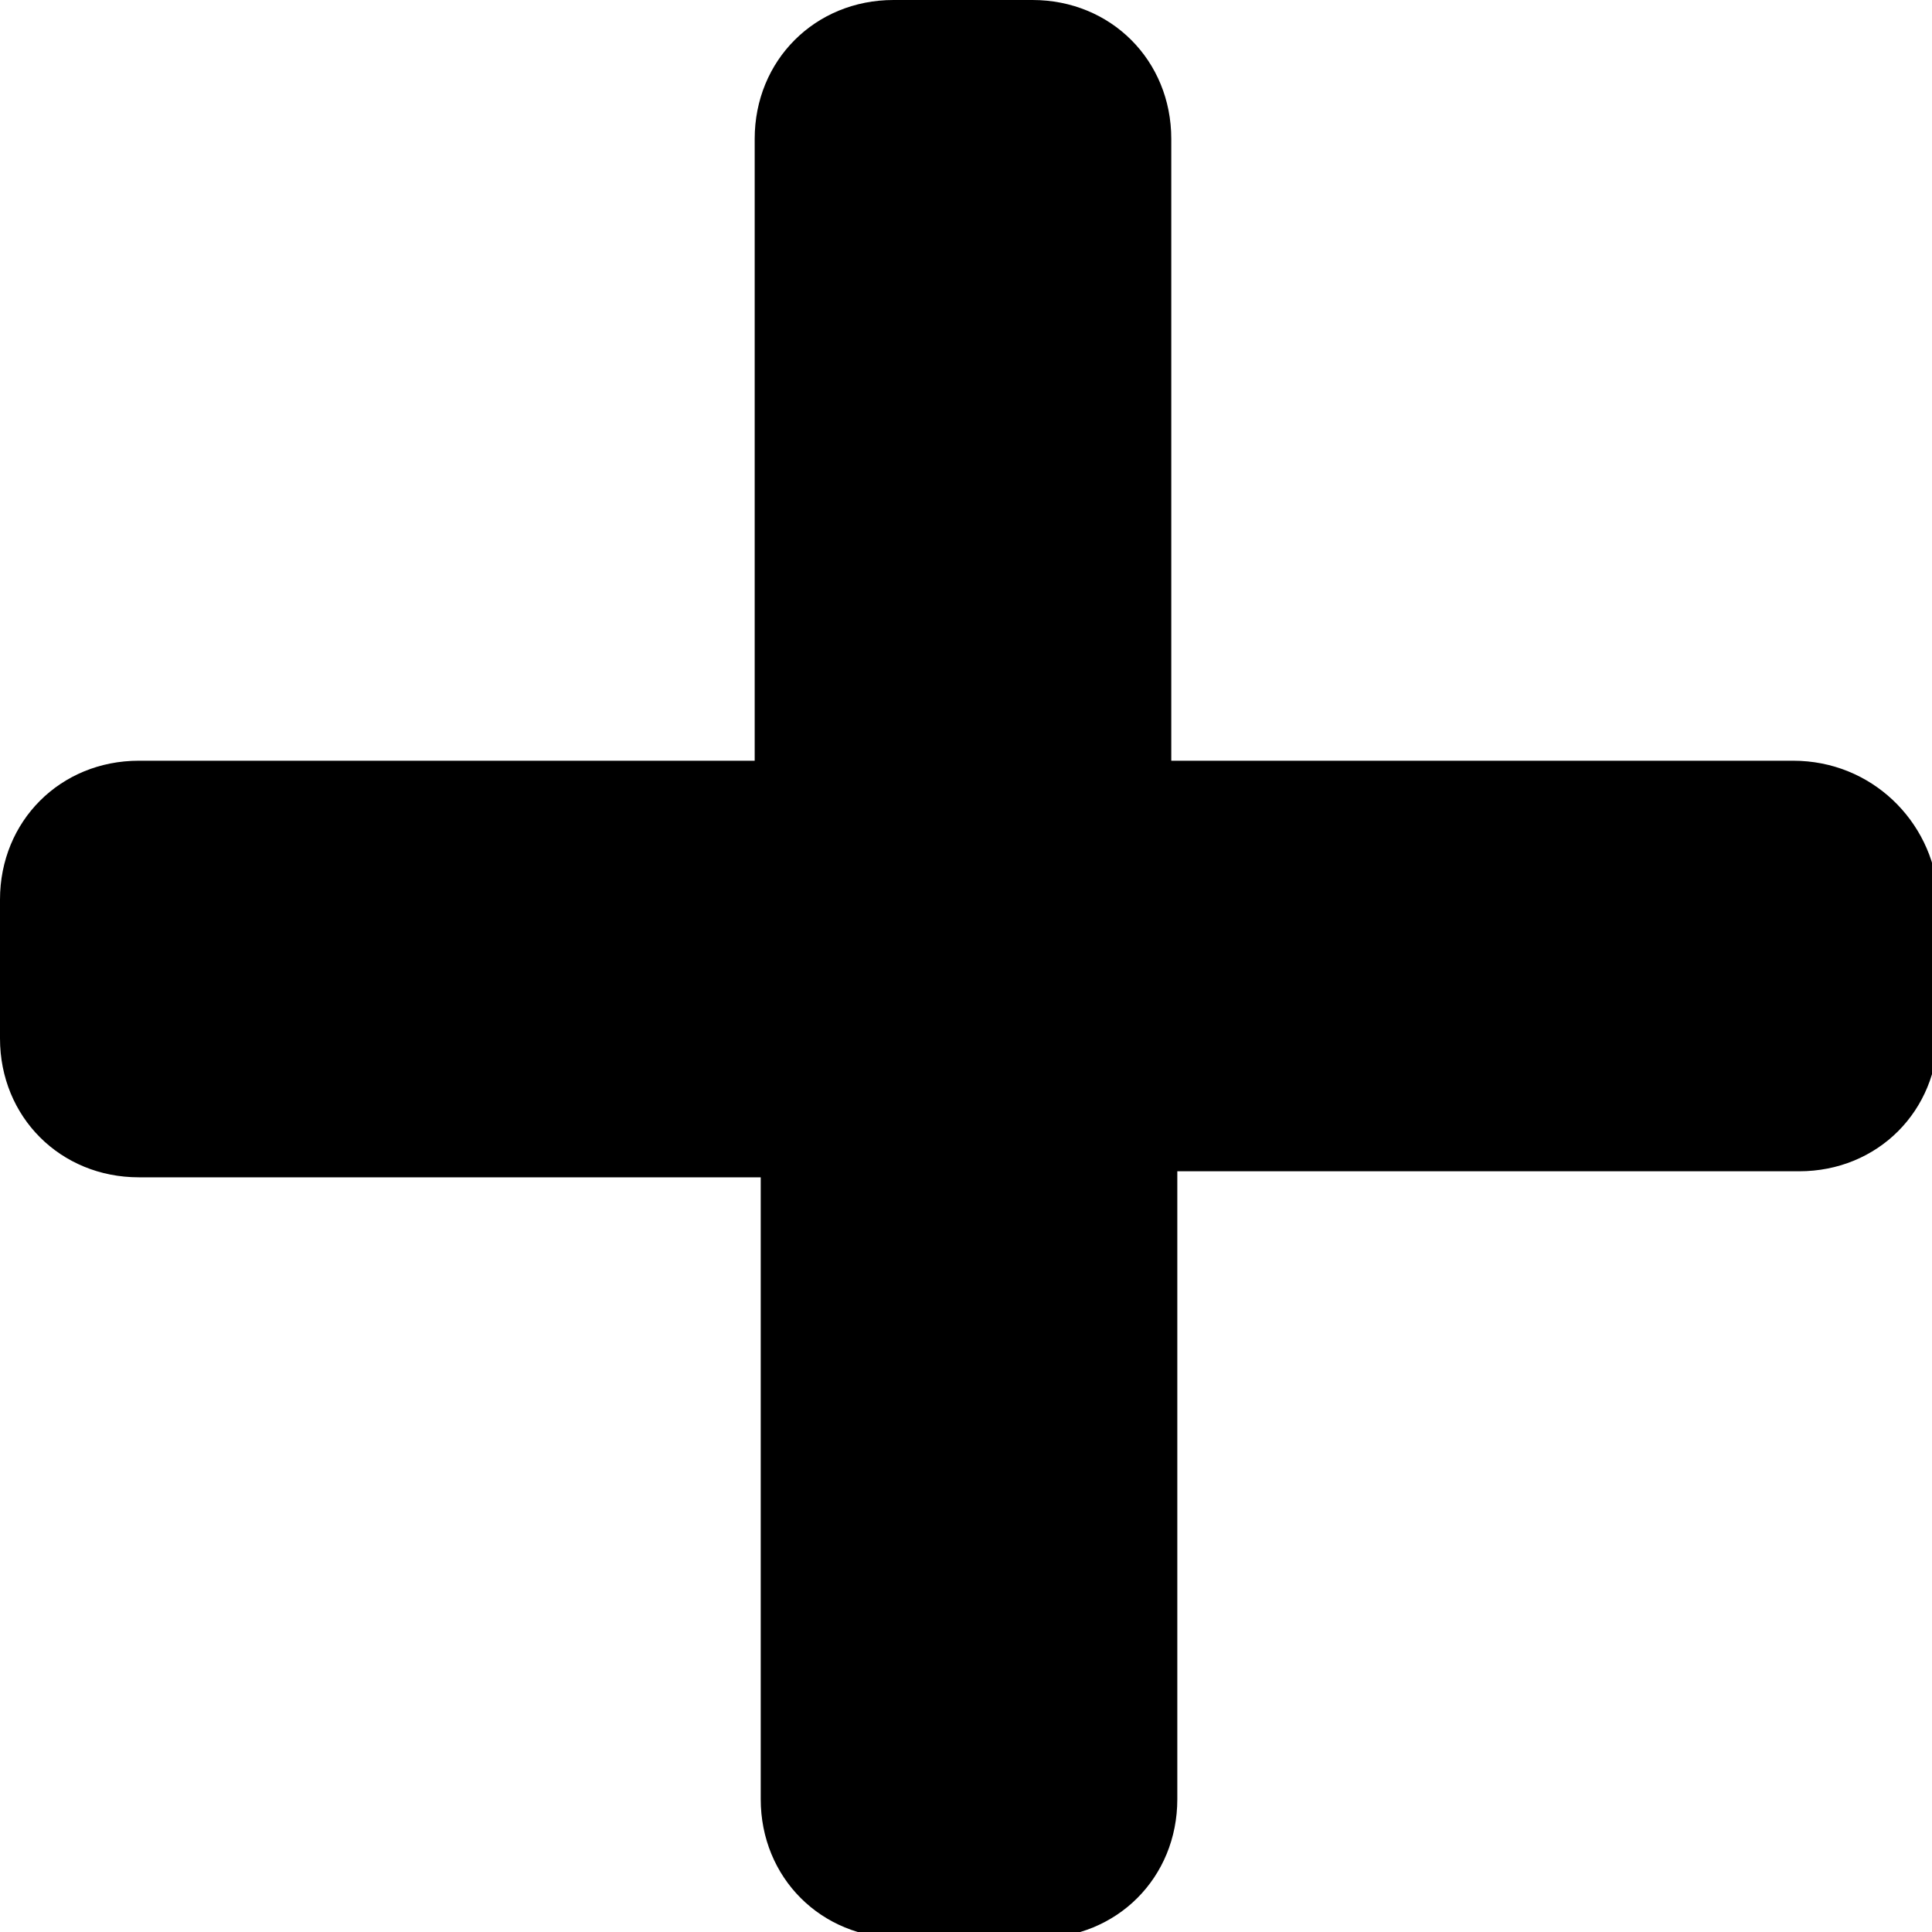
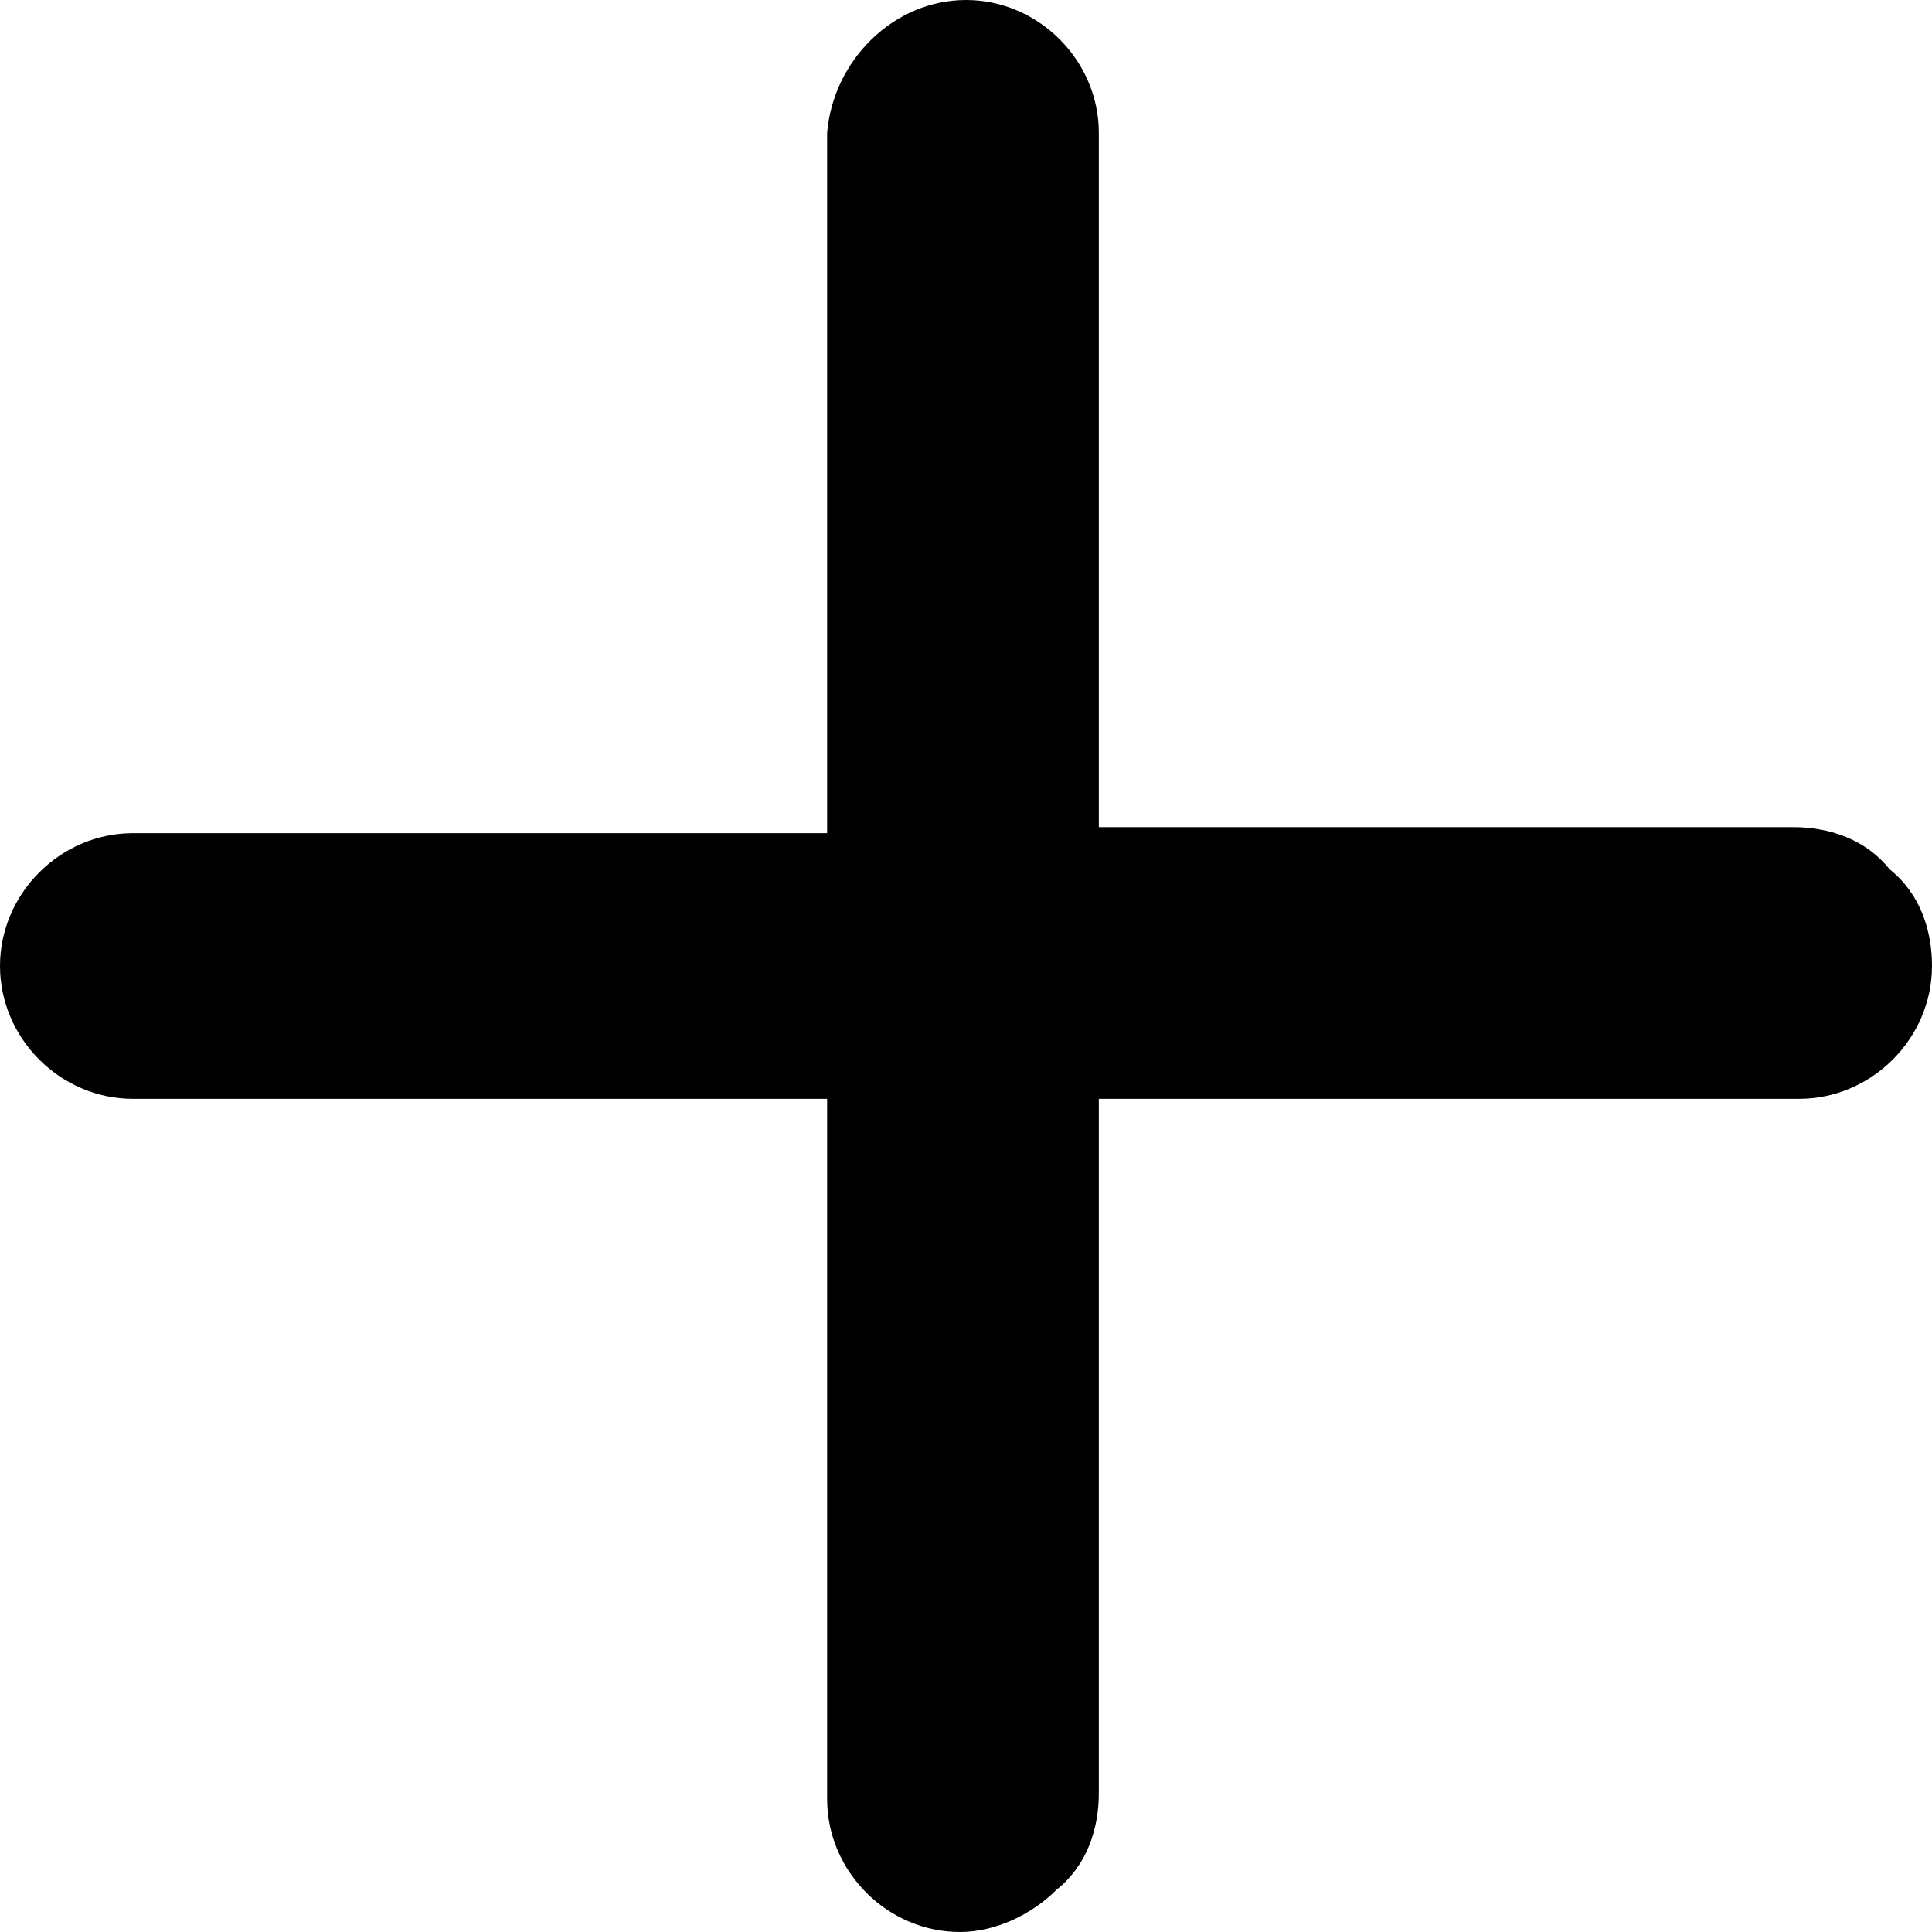
<svg xmlns="http://www.w3.org/2000/svg" version="1.1" id="Plus" x="0px" y="0px" viewBox="0 0 32 32" style="enable-background:new 0 0 32 32;" xml:space="preserve">
-   <path id="Icon_awesome-plus" d="M29.7,12.6H19.4V2.3c0-1.3-1-2.3-2.3-2.3h-2.3c-1.3,0-2.3,1-2.3,2.3c0,0,0,0,0,0v10.3H2.3  c-1.3,0-2.3,1-2.3,2.3c0,0,0,0,0,0v2.3c0,1.3,1,2.3,2.3,2.3h10.3v10.3c0,1.3,1,2.3,2.3,2.3c0,0,0,0,0,0h2.3c1.3,0,2.3-1,2.3-2.3  V19.4h10.3c1.3,0,2.3-1,2.3-2.3v-2.3C32,13.6,31,12.6,29.7,12.6z" />
+   <path d="M32,16c0,1.2-1,2.2-2.2,2.2H18.2v11.5c0,0.6-0.2,1.2-0.7,1.6c-0.4,0.4-1,0.7-1.6,0.7c-1.2,0-2.2-1-2.2-2.2V18.2H2.2  C1,18.2,0,17.2,0,16s1-2.2,2.2-2.2h11.5V2.2C13.8,1,14.8,0,16,0s2.2,1,2.2,2.2v11.5h11.5c0.6,0,1.2,0.2,1.6,0.7  C31.8,14.8,32,15.4,32,16z" />
</svg>
